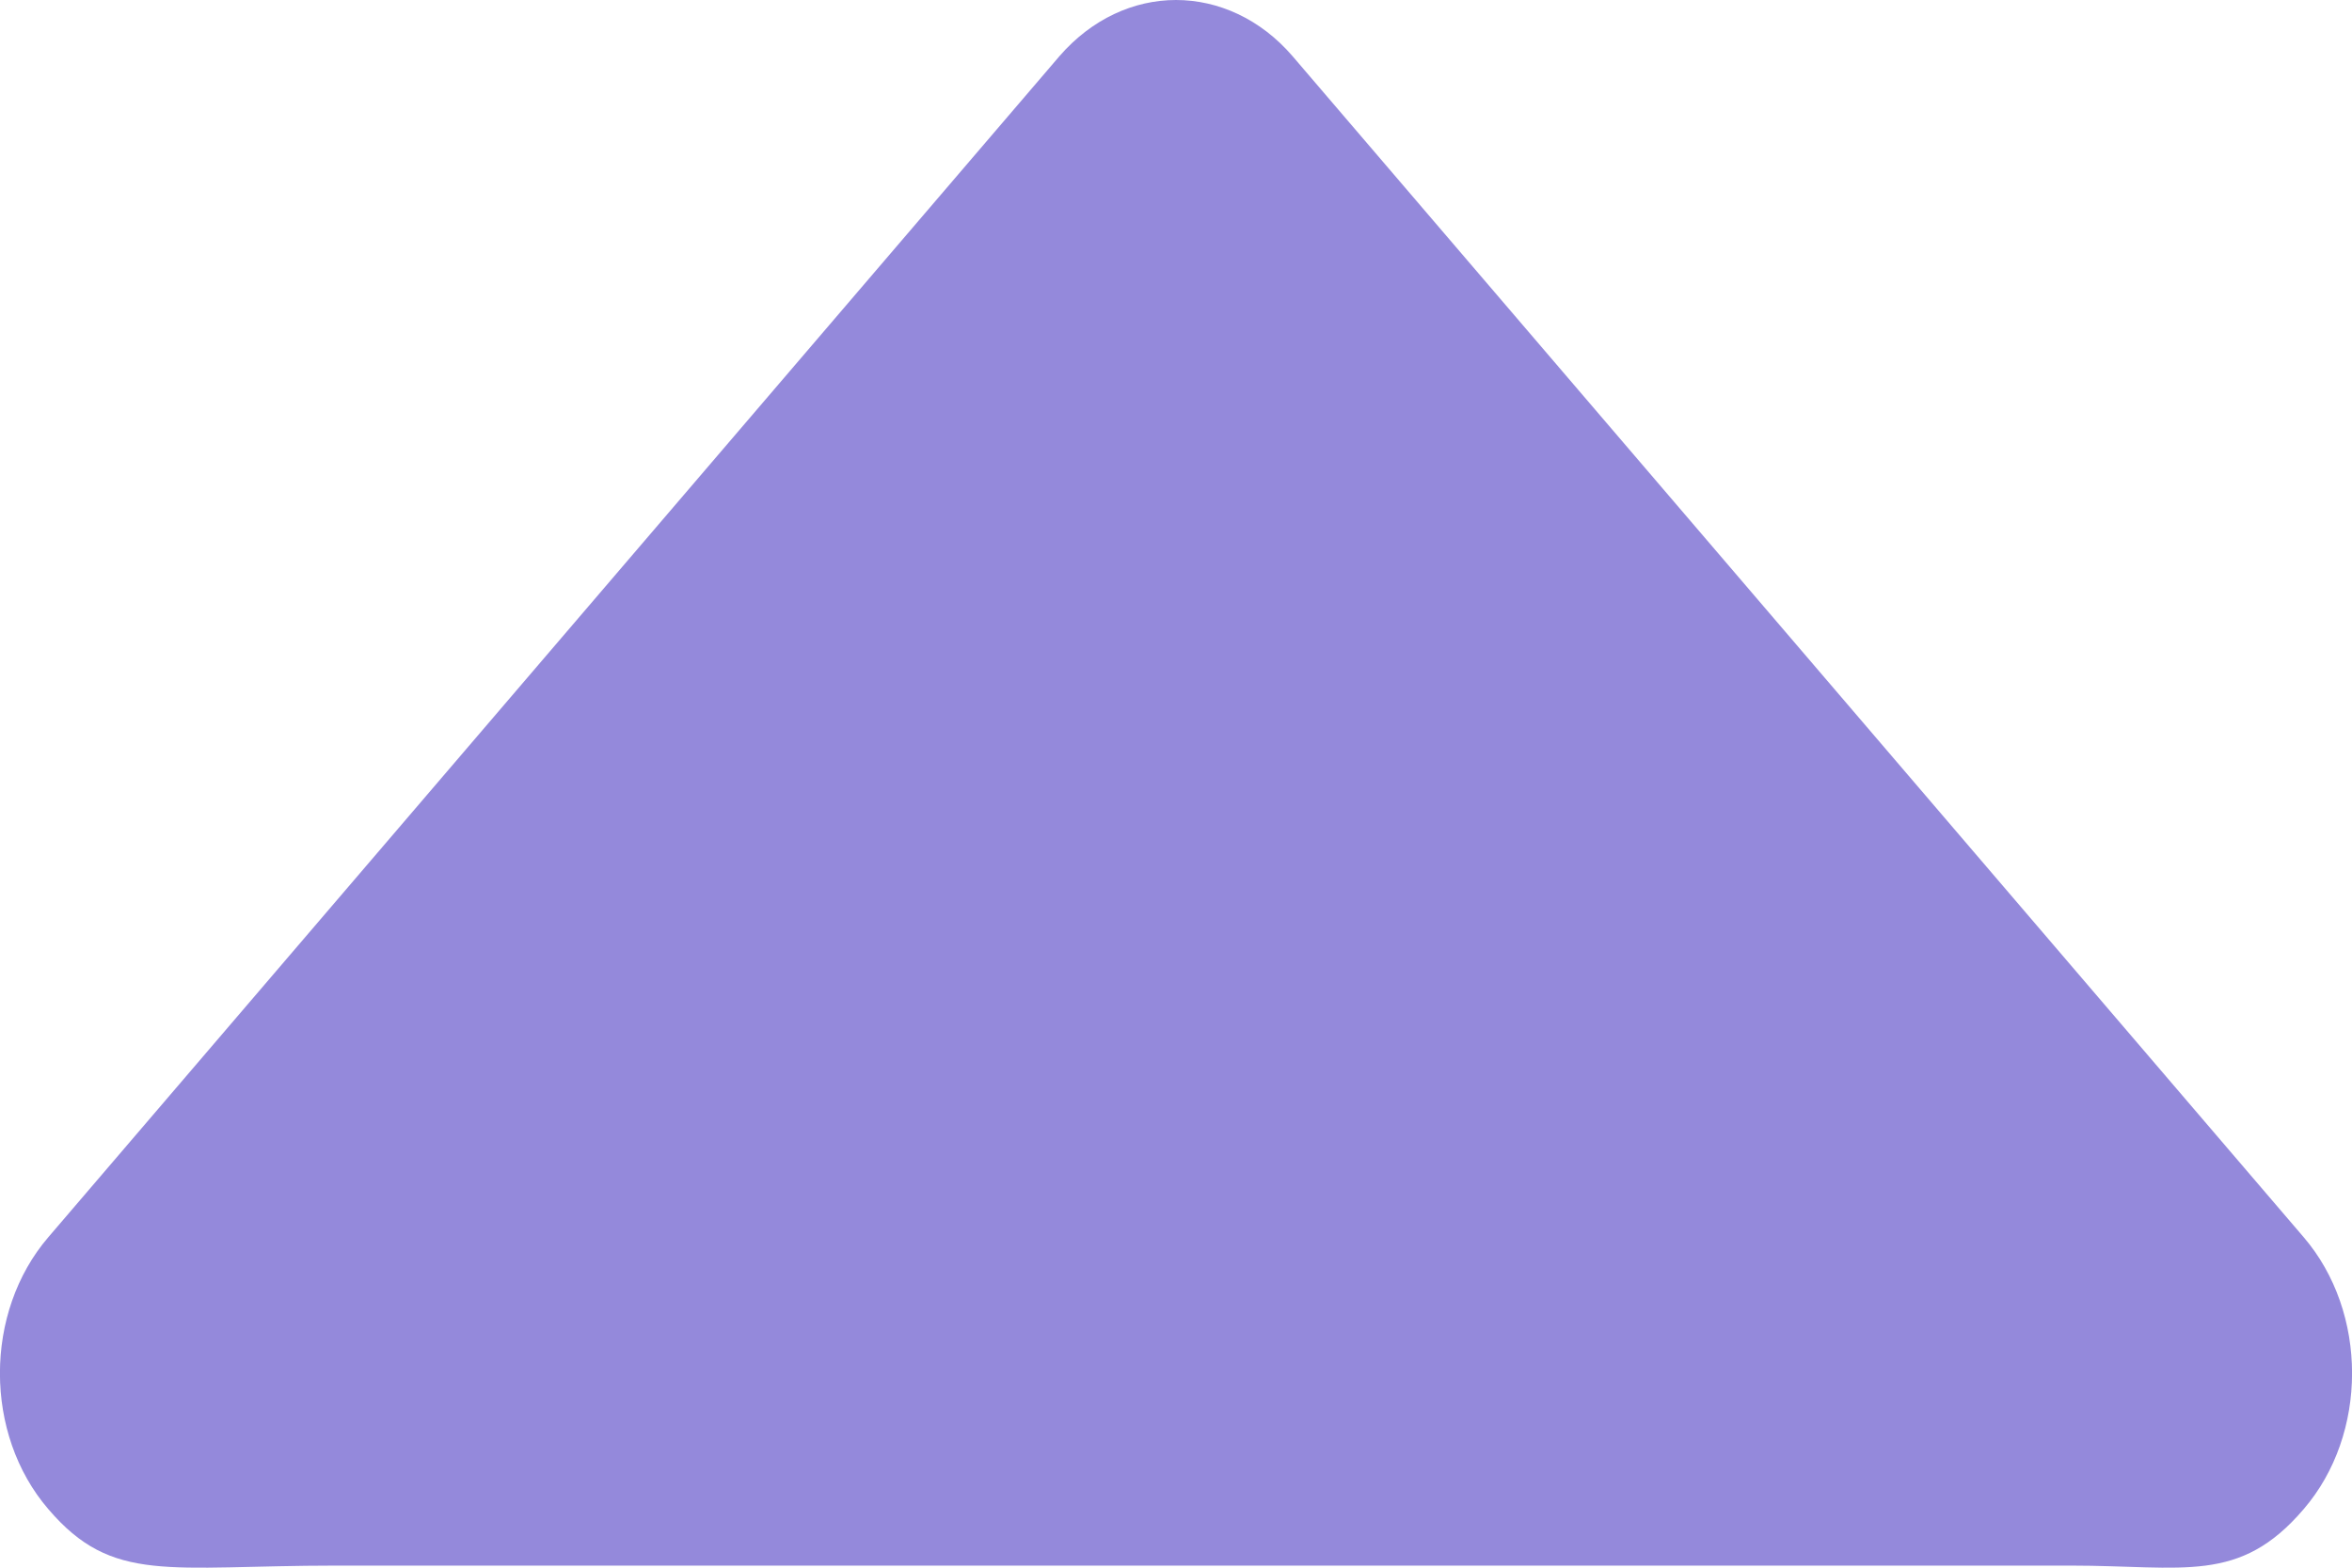
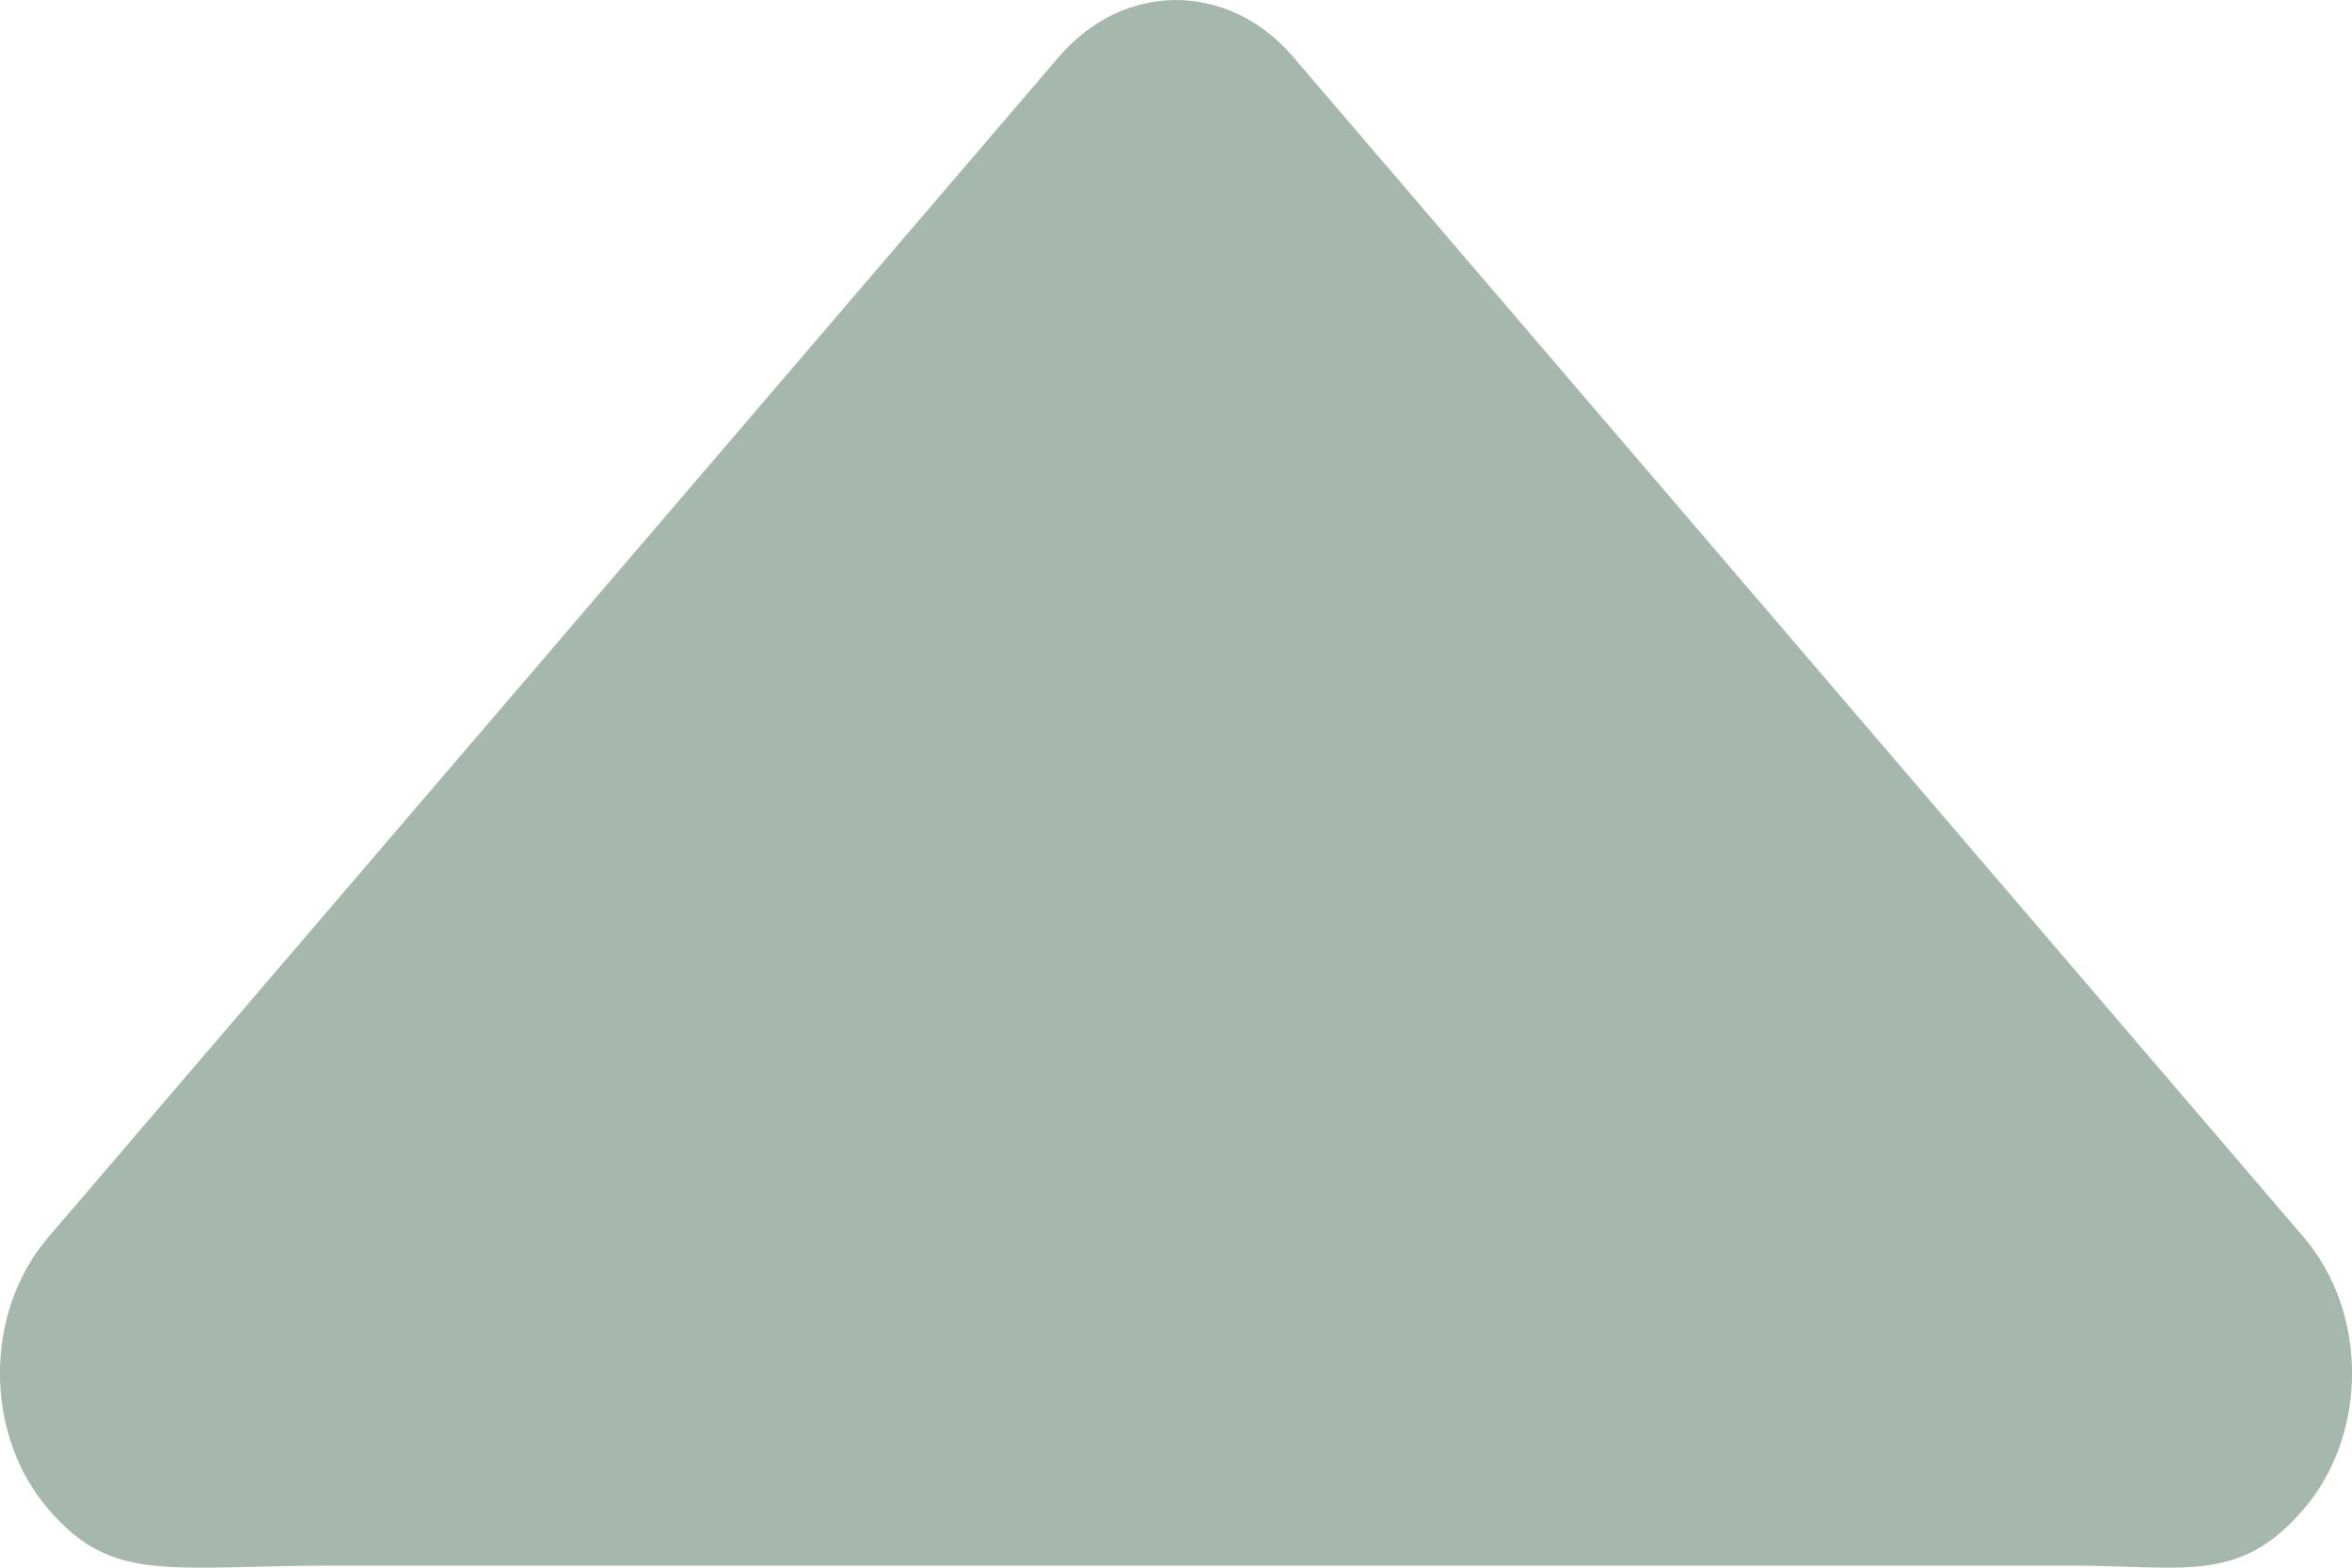
<svg xmlns="http://www.w3.org/2000/svg" width="9" height="6" viewBox="0 0 9 6" fill="none">
-   <path id="Vector" d="M4.5 -5.60273e-07C4.661 -5.74374e-07 4.823 0.072 4.946 0.215L8.815 4.735C9.062 5.023 9.062 5.489 8.815 5.776C8.569 6.064 8.357 5.992 7.924 5.992L4.5 5.992L1.286 5.992C0.643 5.992 0.431 6.064 0.185 5.776C-0.062 5.489 -0.062 5.023 0.185 4.735L4.054 0.215C4.178 0.072 4.339 -5.46177e-07 4.5 -5.60273e-07Z" fill="#9489DB" />
+   <path id="Vector" d="M4.5 -5.60273e-07C4.661 -5.74374e-07 4.823 0.072 4.946 0.215L8.815 4.735C9.062 5.023 9.062 5.489 8.815 5.776C8.569 6.064 8.357 5.992 7.924 5.992L4.5 5.992L1.286 5.992C0.643 5.992 0.431 6.064 0.185 5.776C-0.062 5.489 -0.062 5.023 0.185 4.735L4.054 0.215C4.178 0.072 4.339 -5.46177e-07 4.5 -5.60273e-07Z" fill="#a6b8ad" />
</svg>
